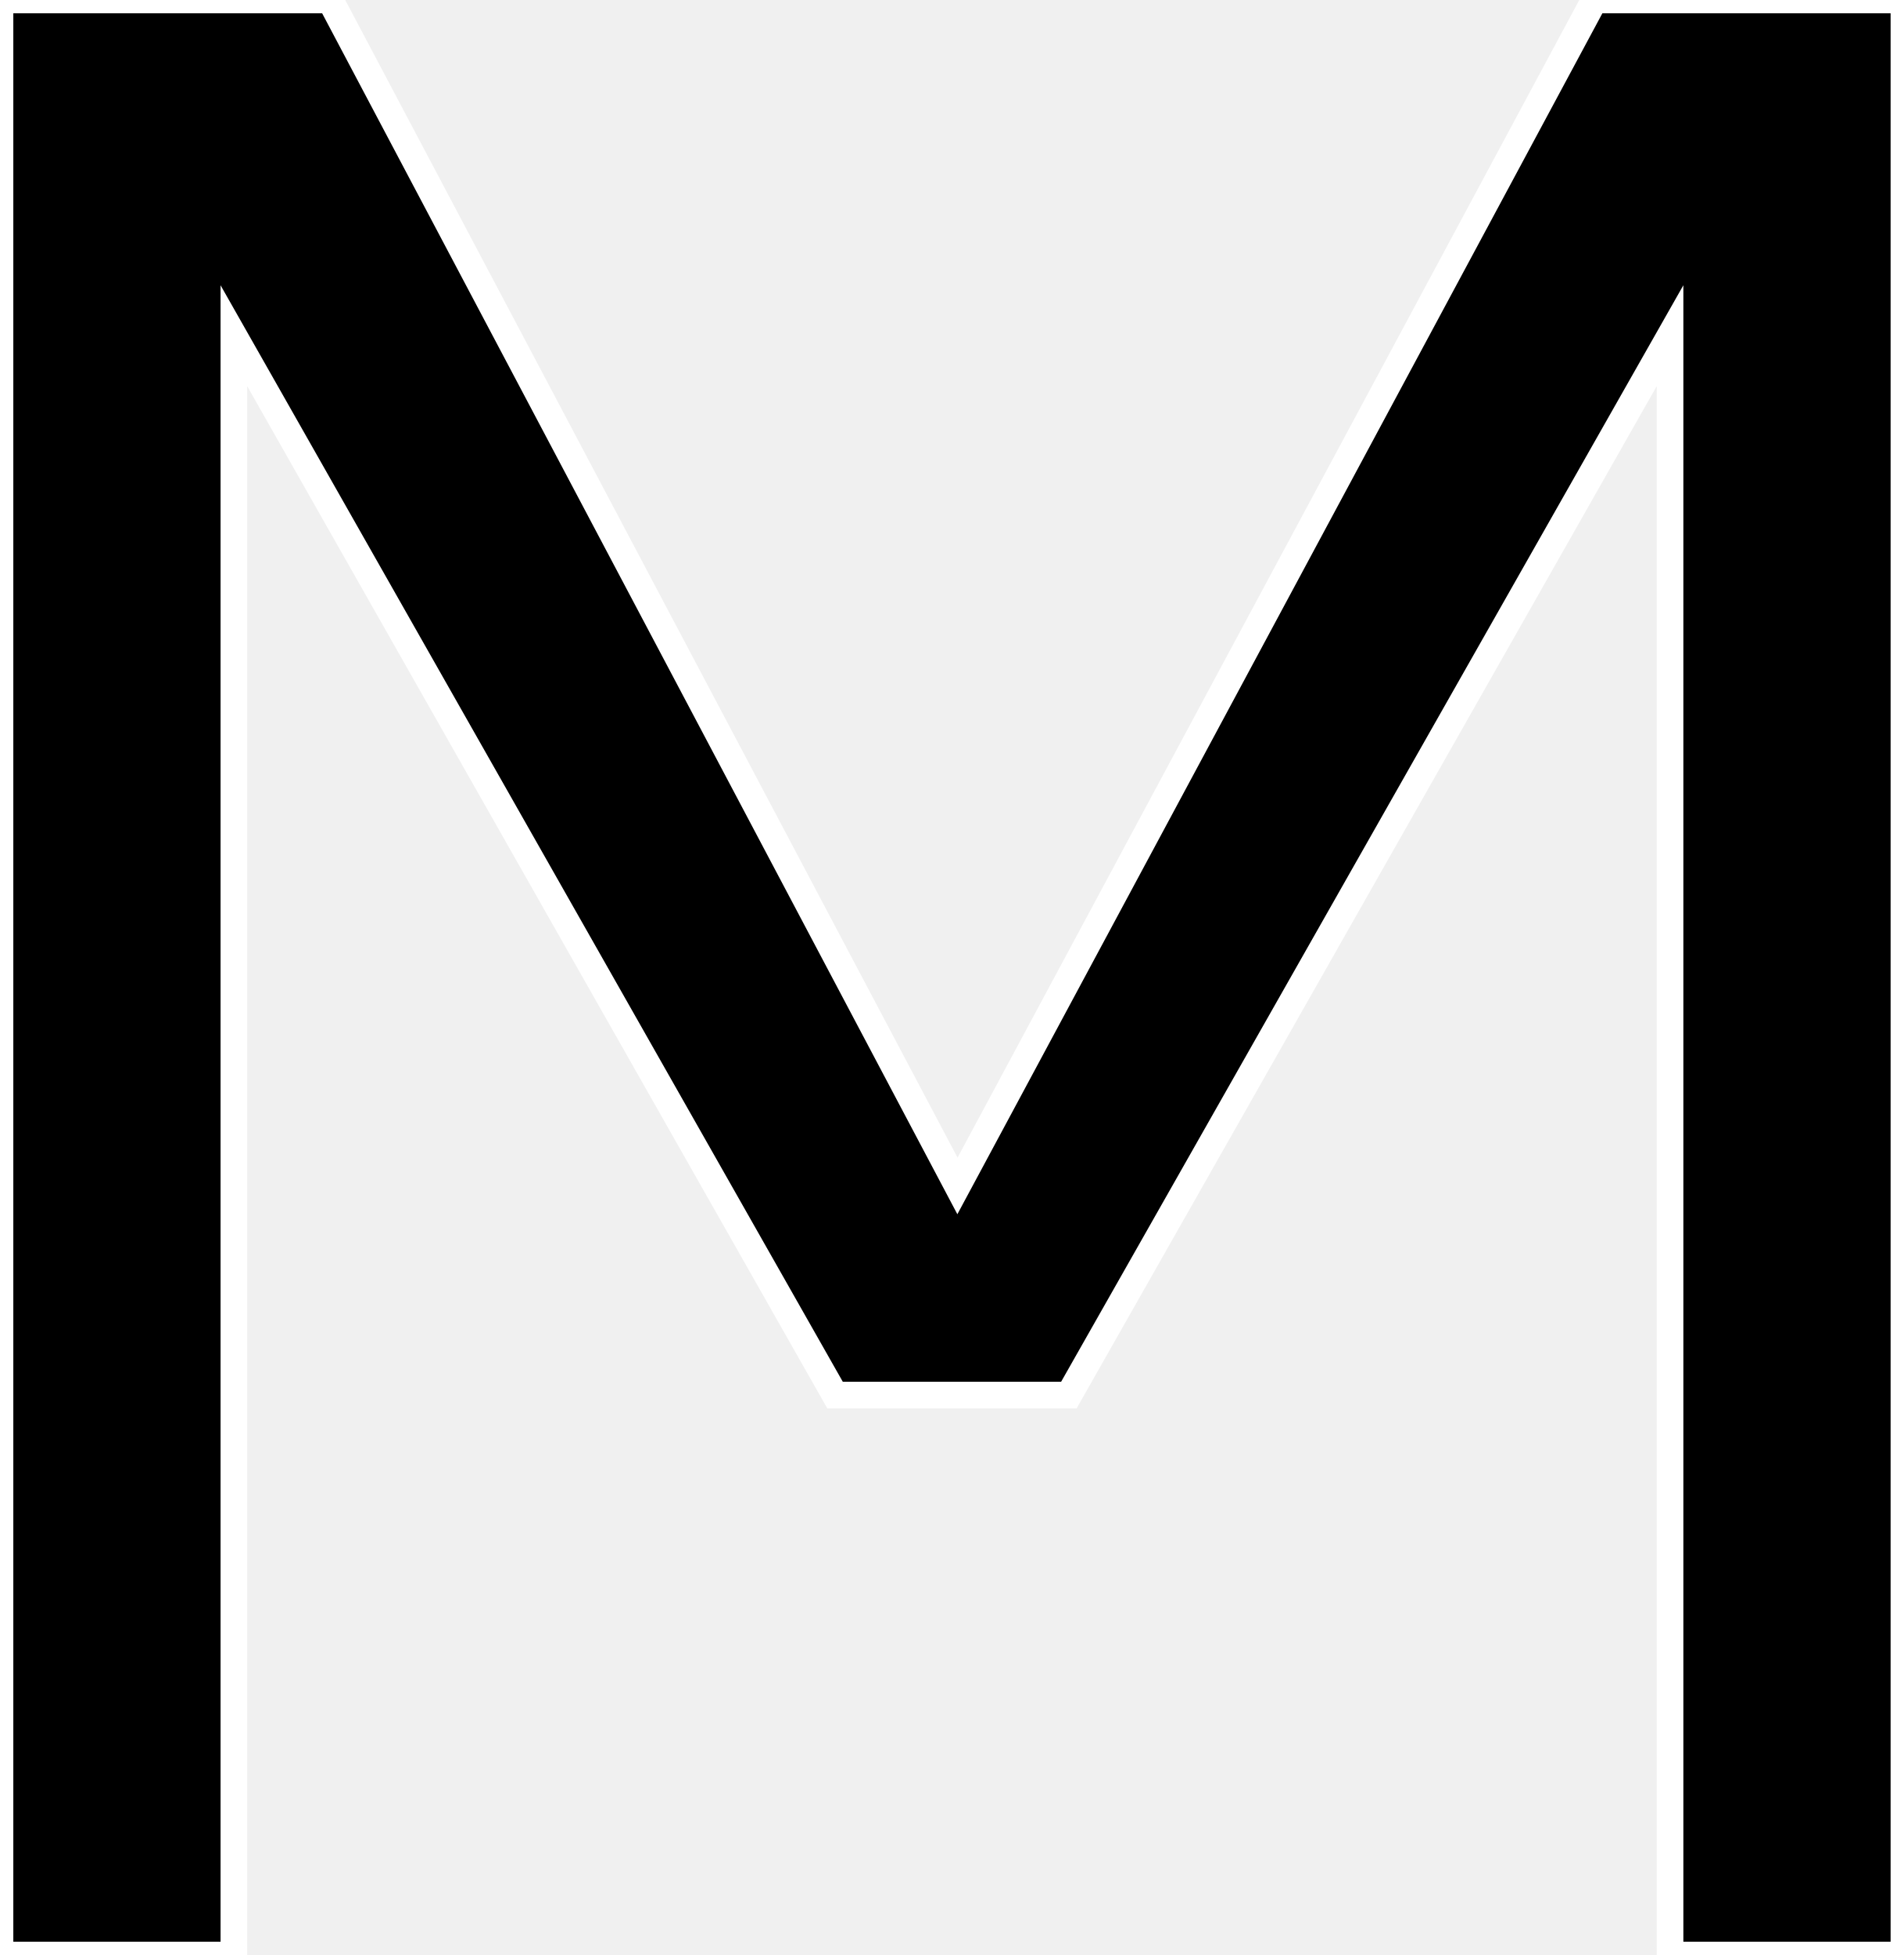
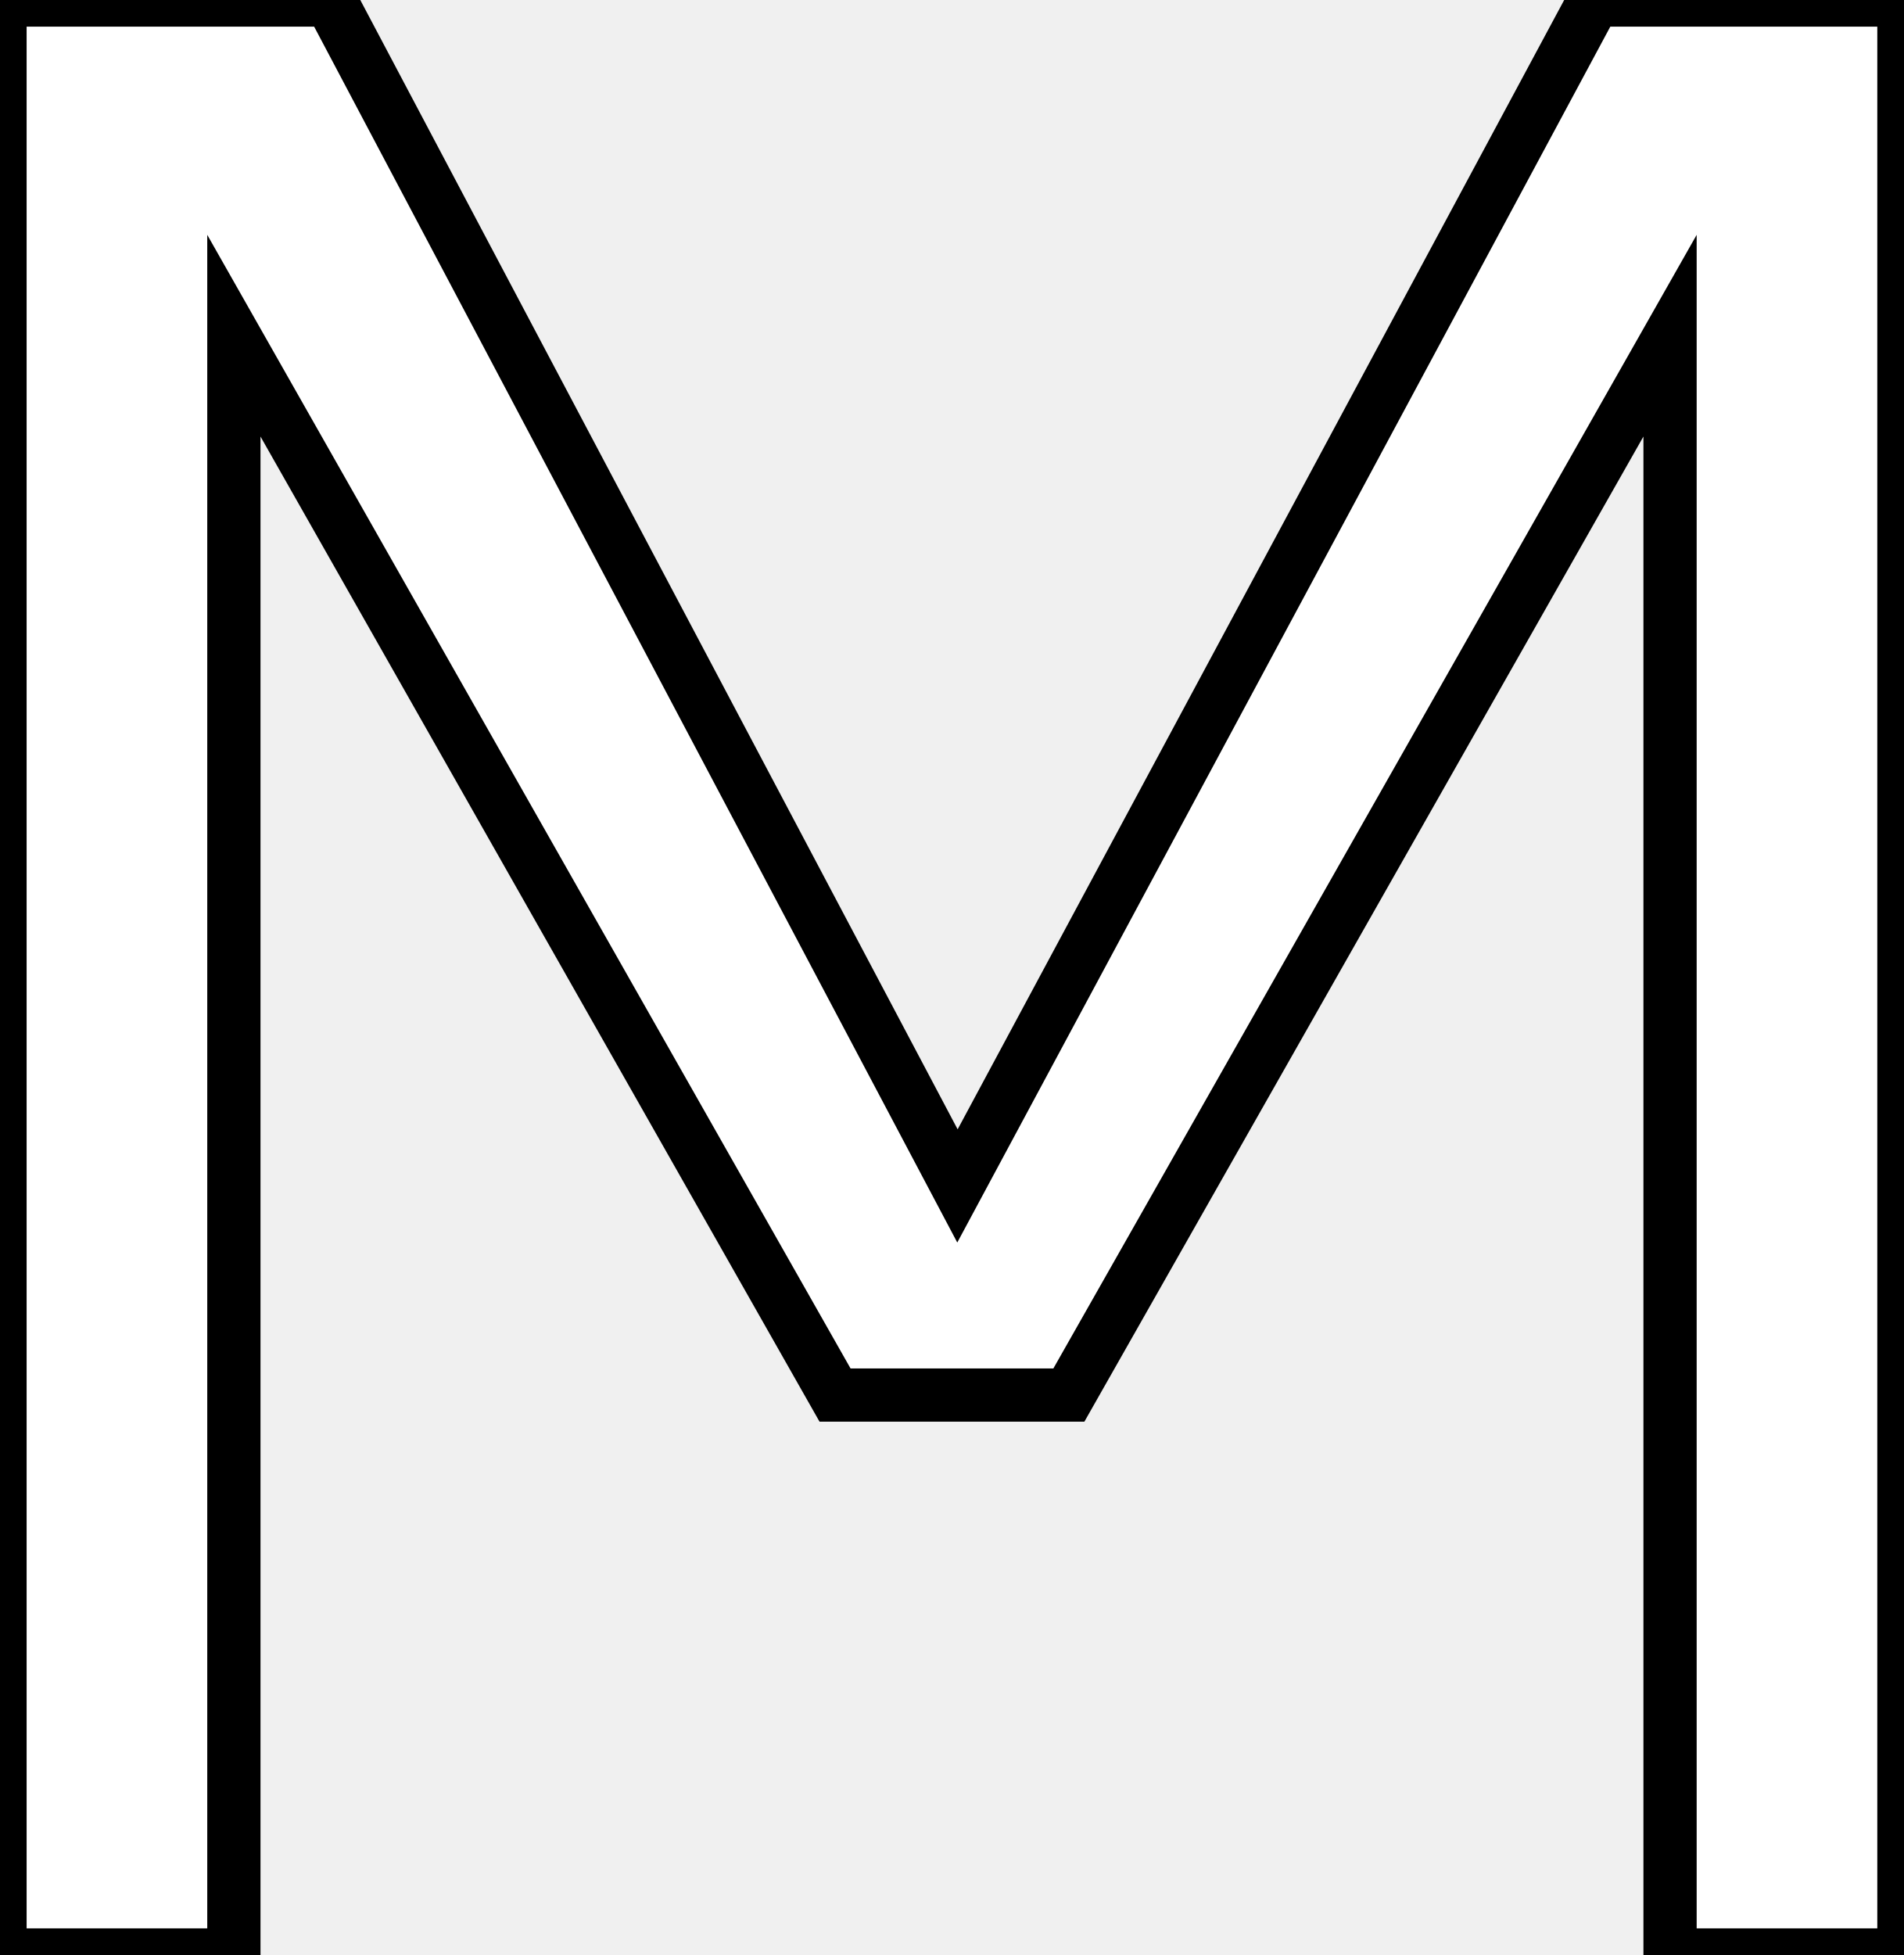
<svg xmlns="http://www.w3.org/2000/svg" width="67.578" height="69.385" viewBox="0 0 67.578 69.385">
-   <g id="svgGroup" stroke-linecap="round" fill-rule="evenodd" font-size="9pt" stroke="#ffffff" stroke-width="0.25mm" fill="#000" style="stroke:#ffffff;stroke-width:0.25mm;fill:#000">
+   <g id="svgGroup" stroke-linecap="round" fill-rule="evenodd" font-size="9pt" stroke="#000000" stroke-width="0.5mm" fill="#ffffff" style="stroke:#000000;stroke-width:0.5mm;fill:#ffffff">
    <path d="M 0 69.385 L 0 0 L 11.719 0 L 33.984 42.09 L 56.592 0 L 67.578 0 L 67.578 69.385 L 59.277 69.385 L 59.277 11.914 L 37.939 49.512 L 29.639 49.512 L 8.301 11.914 L 8.301 69.385 L 0 69.385 Z" vector-effect="non-scaling-stroke" />
  </g>
</svg>
